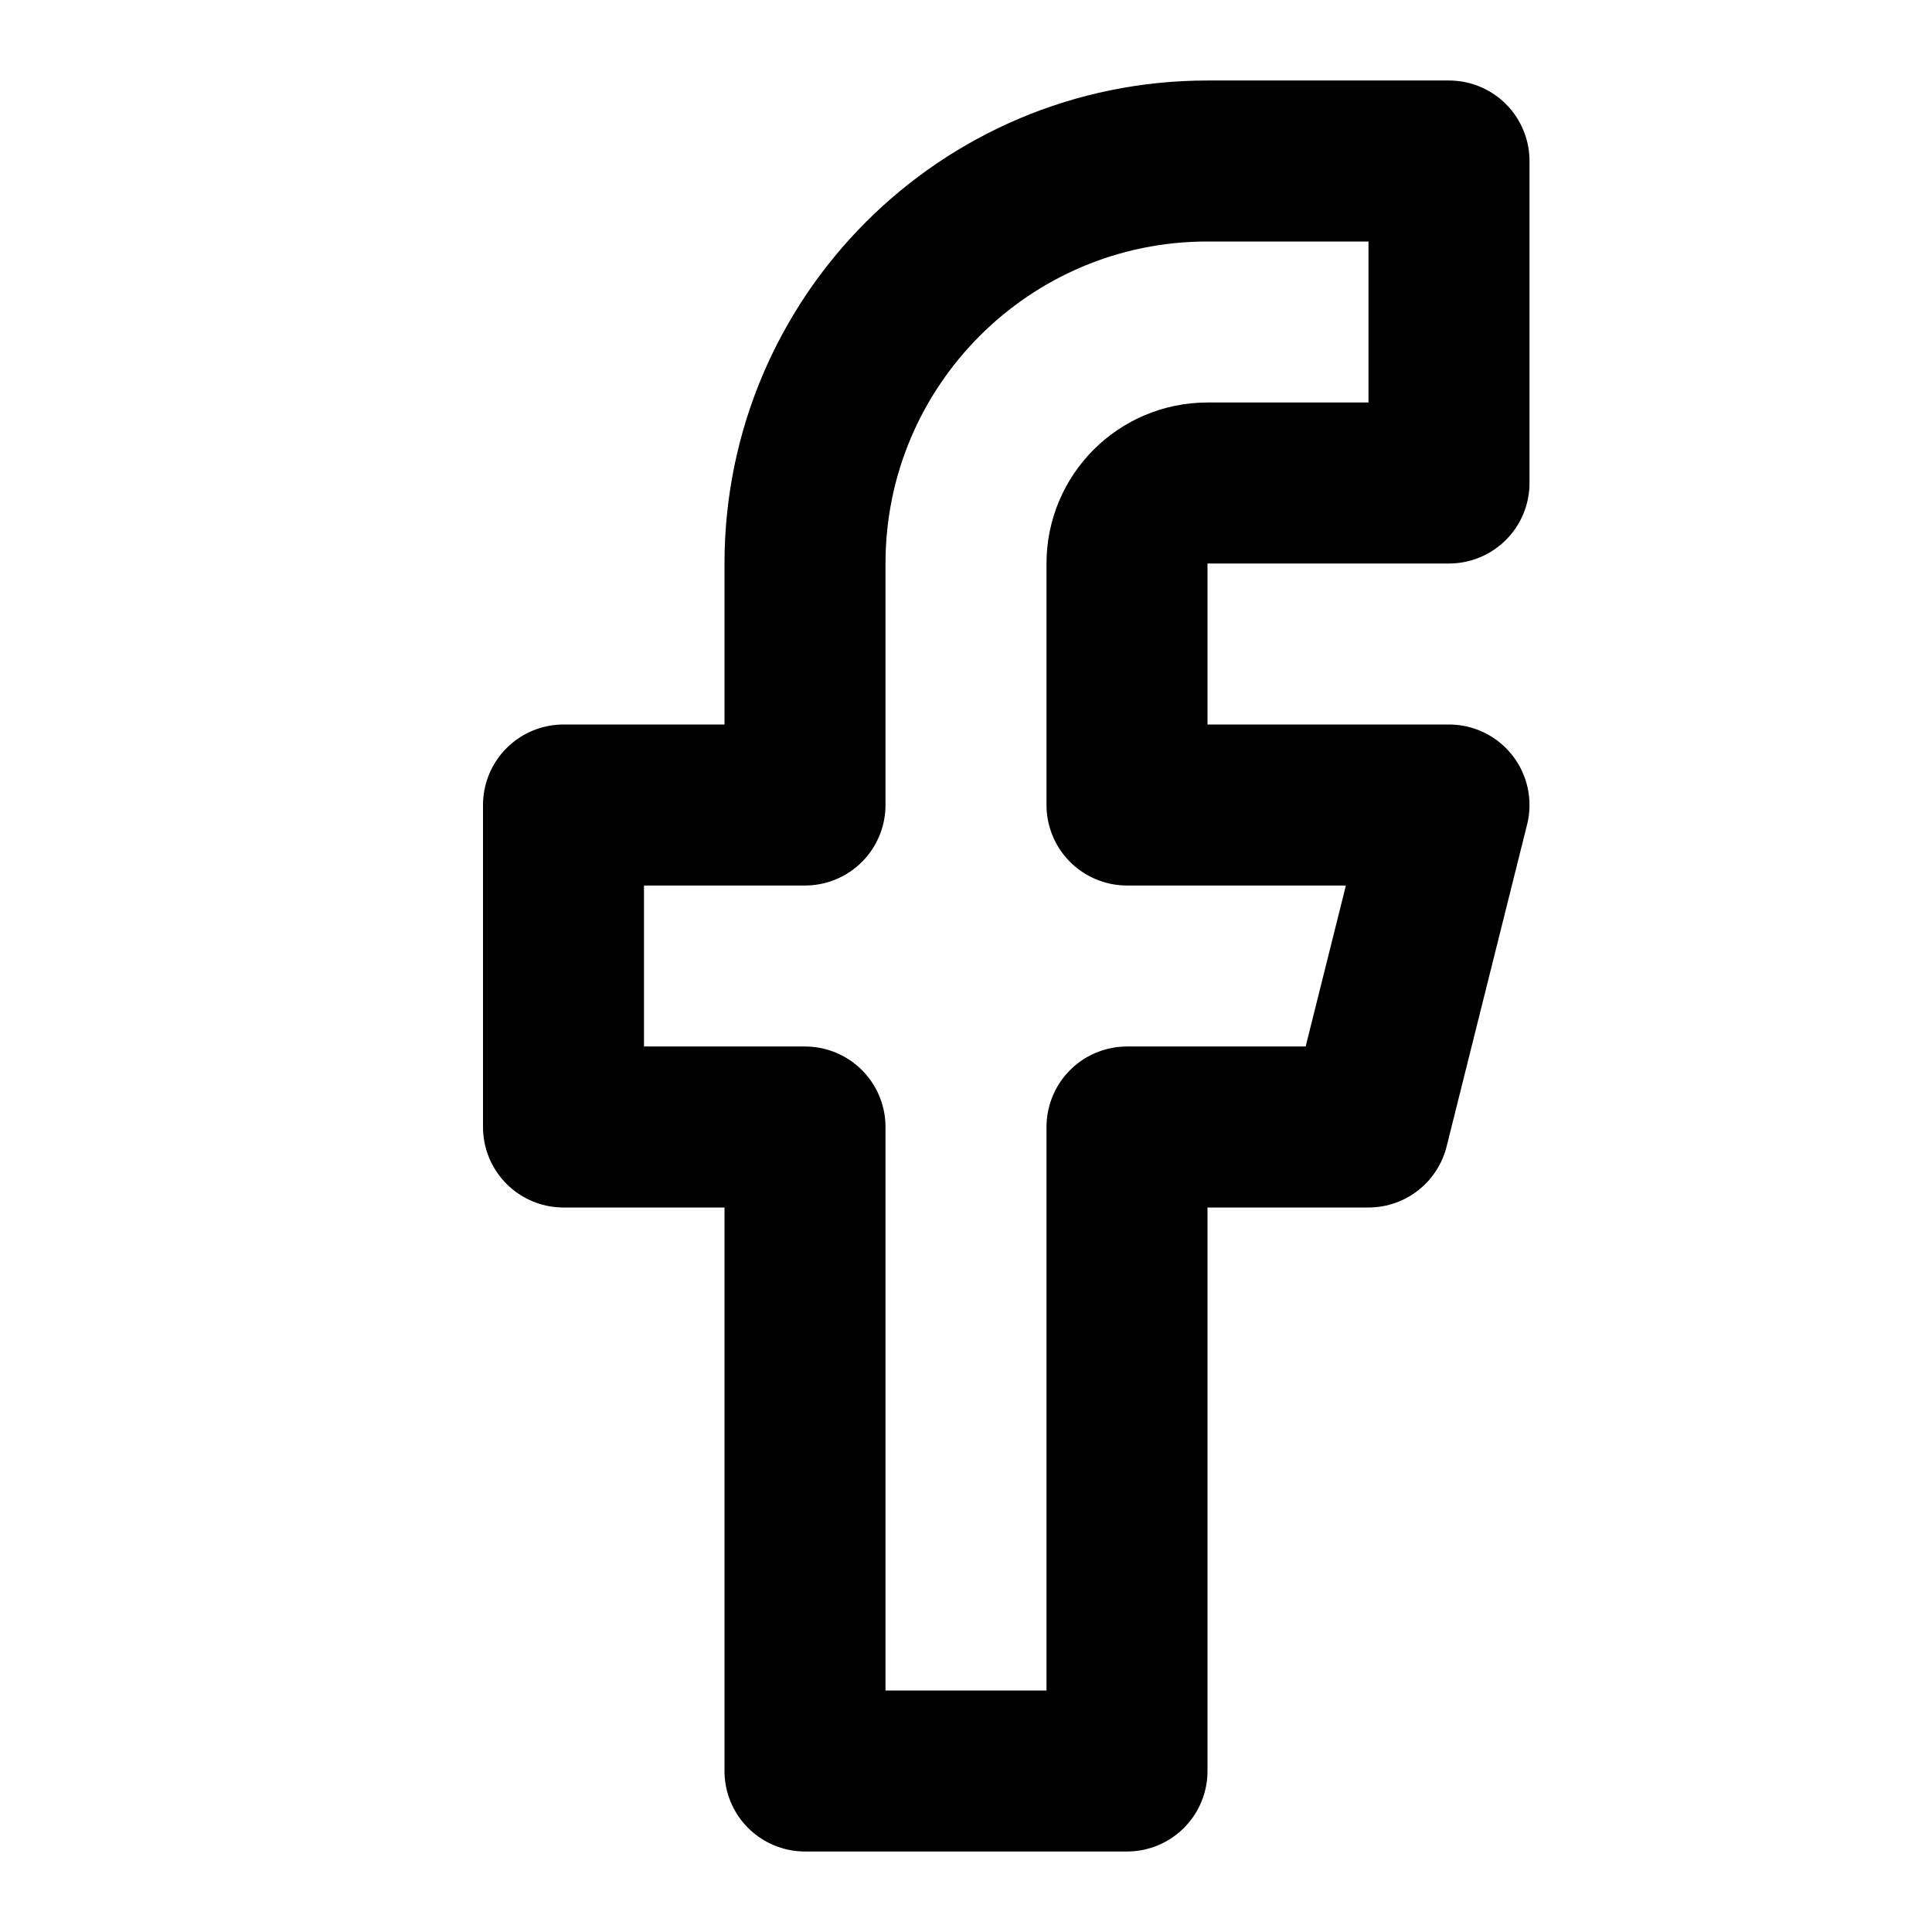
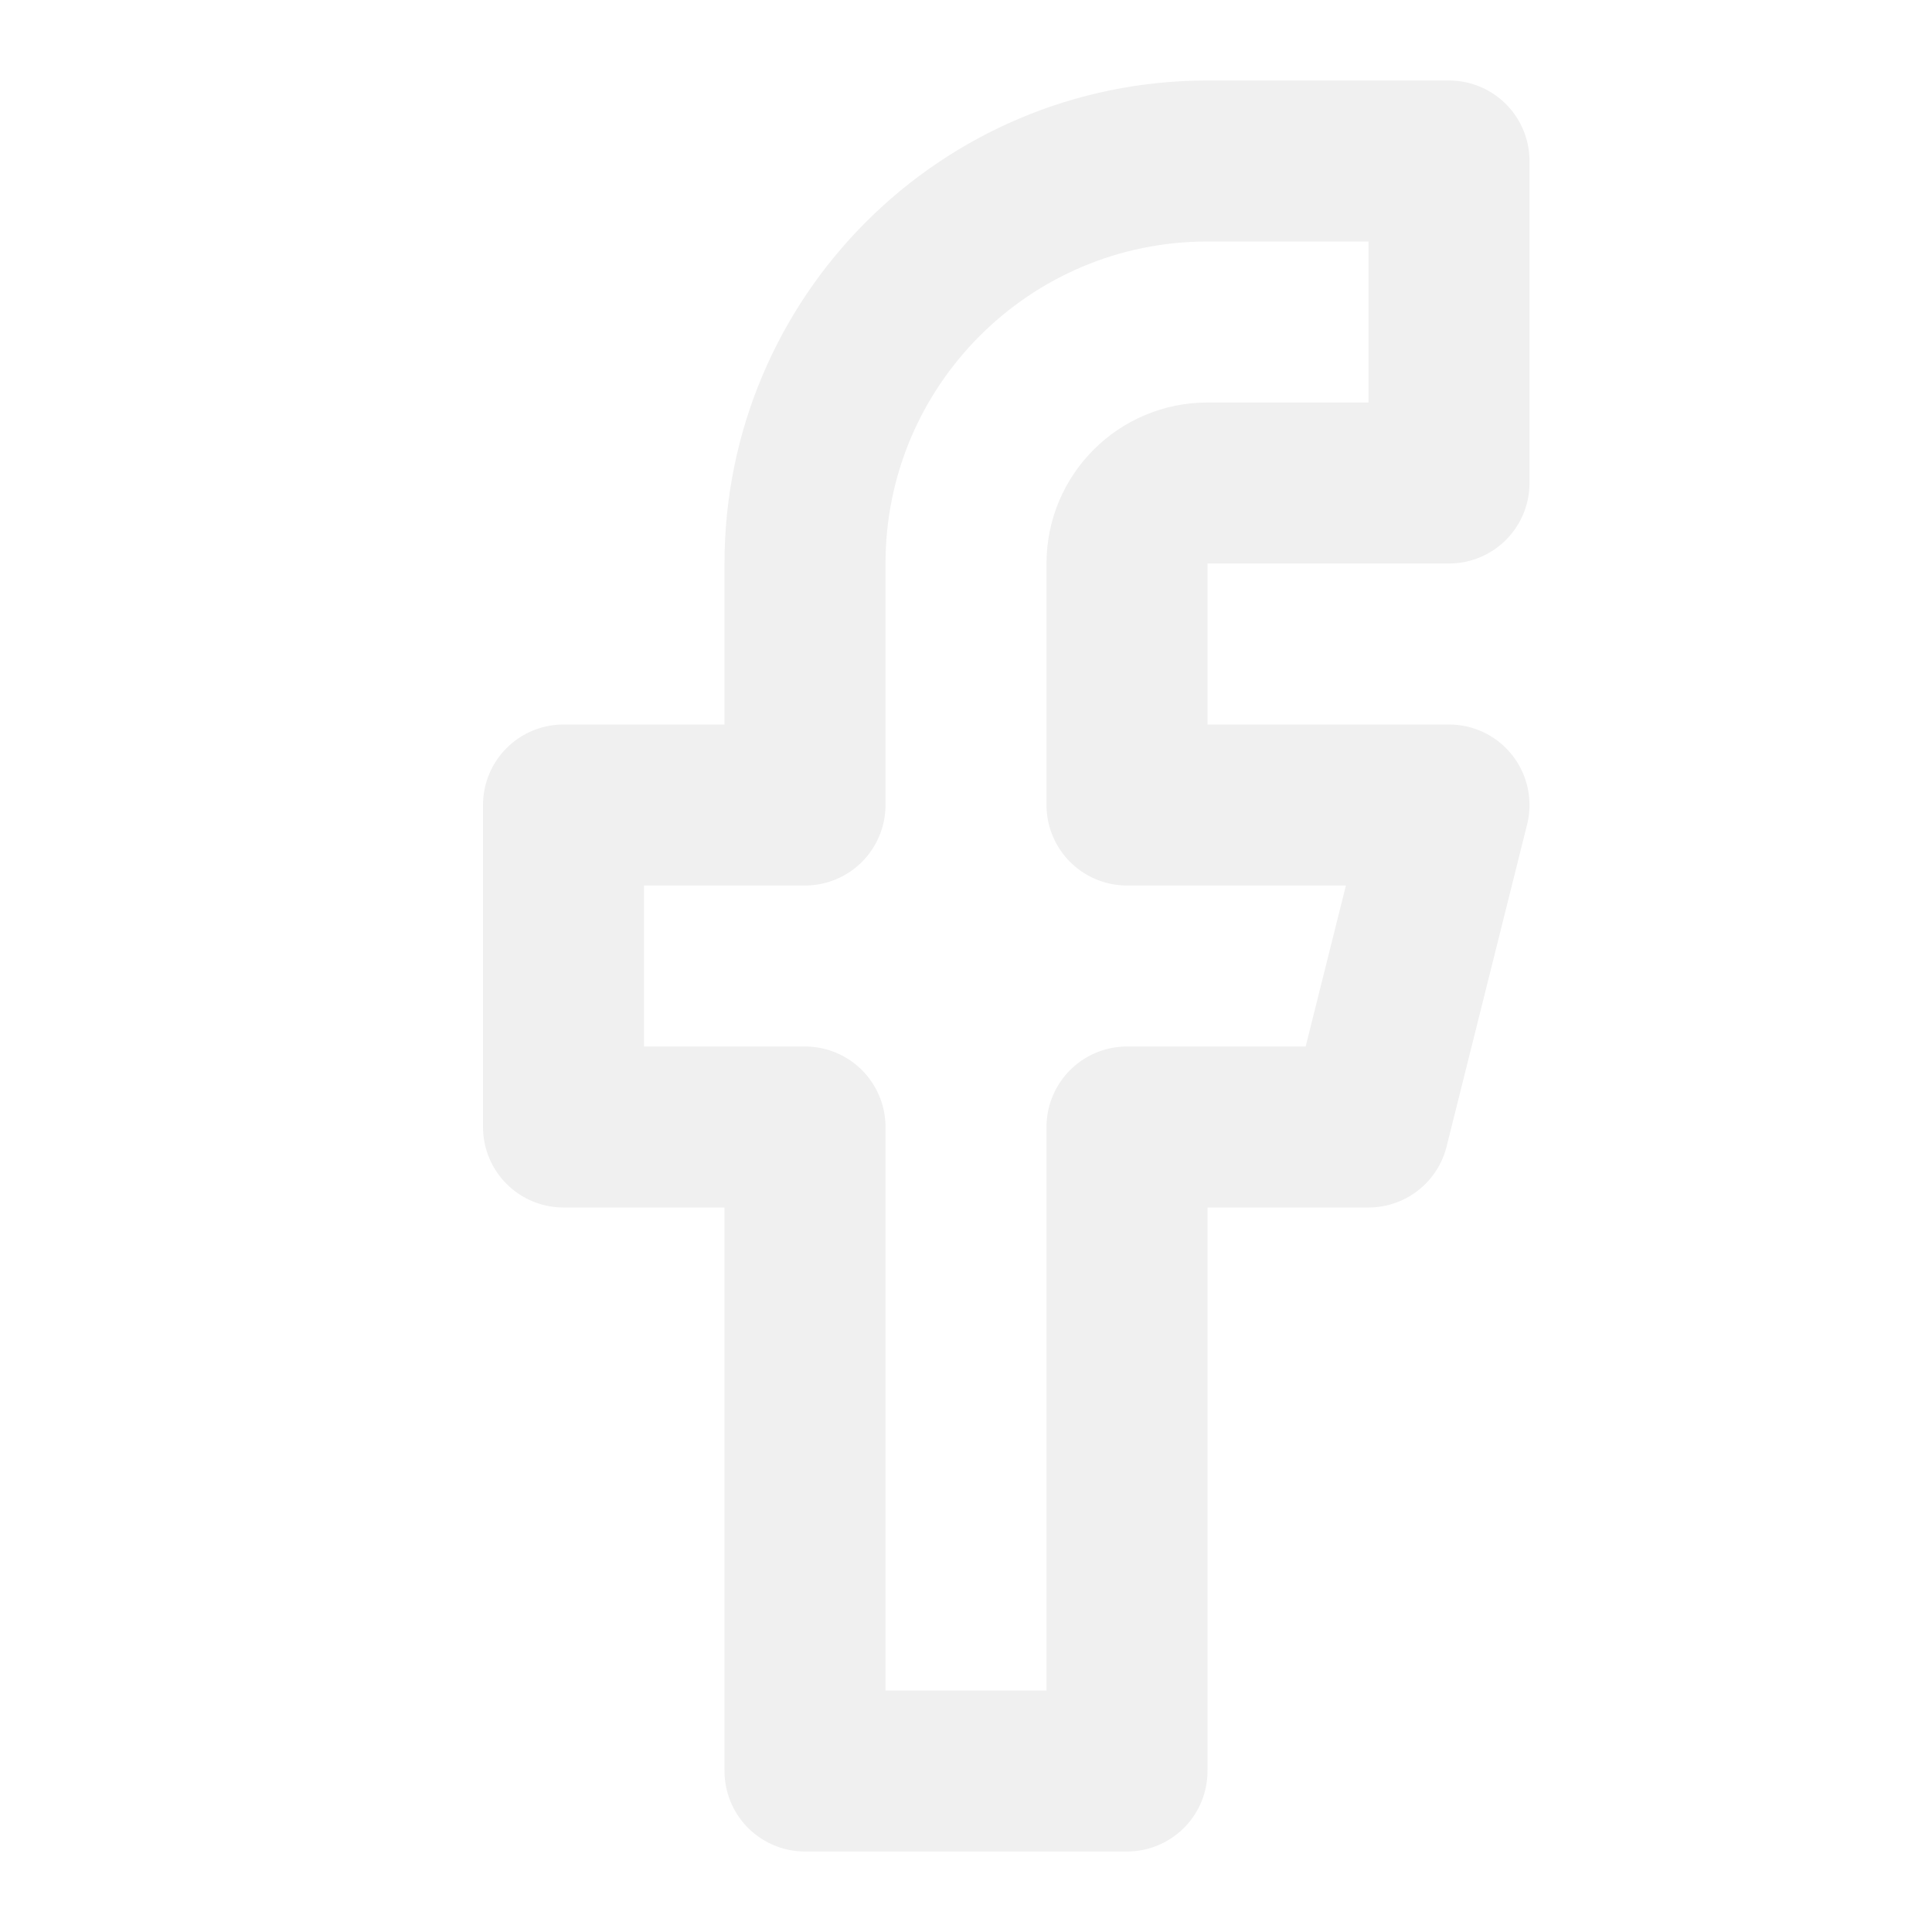
- <svg xmlns="http://www.w3.org/2000/svg" width="24" height="24" viewBox="0 0 24 24" fill="none" stroke="currentColor" stroke-width="2" stroke-linecap="round" stroke-linejoin="round" class="feather feather-facebook">
+ <svg xmlns="http://www.w3.org/2000/svg" width="20" height="20" viewBox="0 0 24 24" fill="none" stroke="#f0f0f0" stroke-width="2" stroke-linecap="round" stroke-linejoin="round" class="feather feather-facebook">
  <path d="M18 2h-3a5 5 0 0 0-5 5v3H7v4h3v8h4v-8h3l1-4h-4V7a1 1 0 0 1 1-1h3z" />
</svg>
